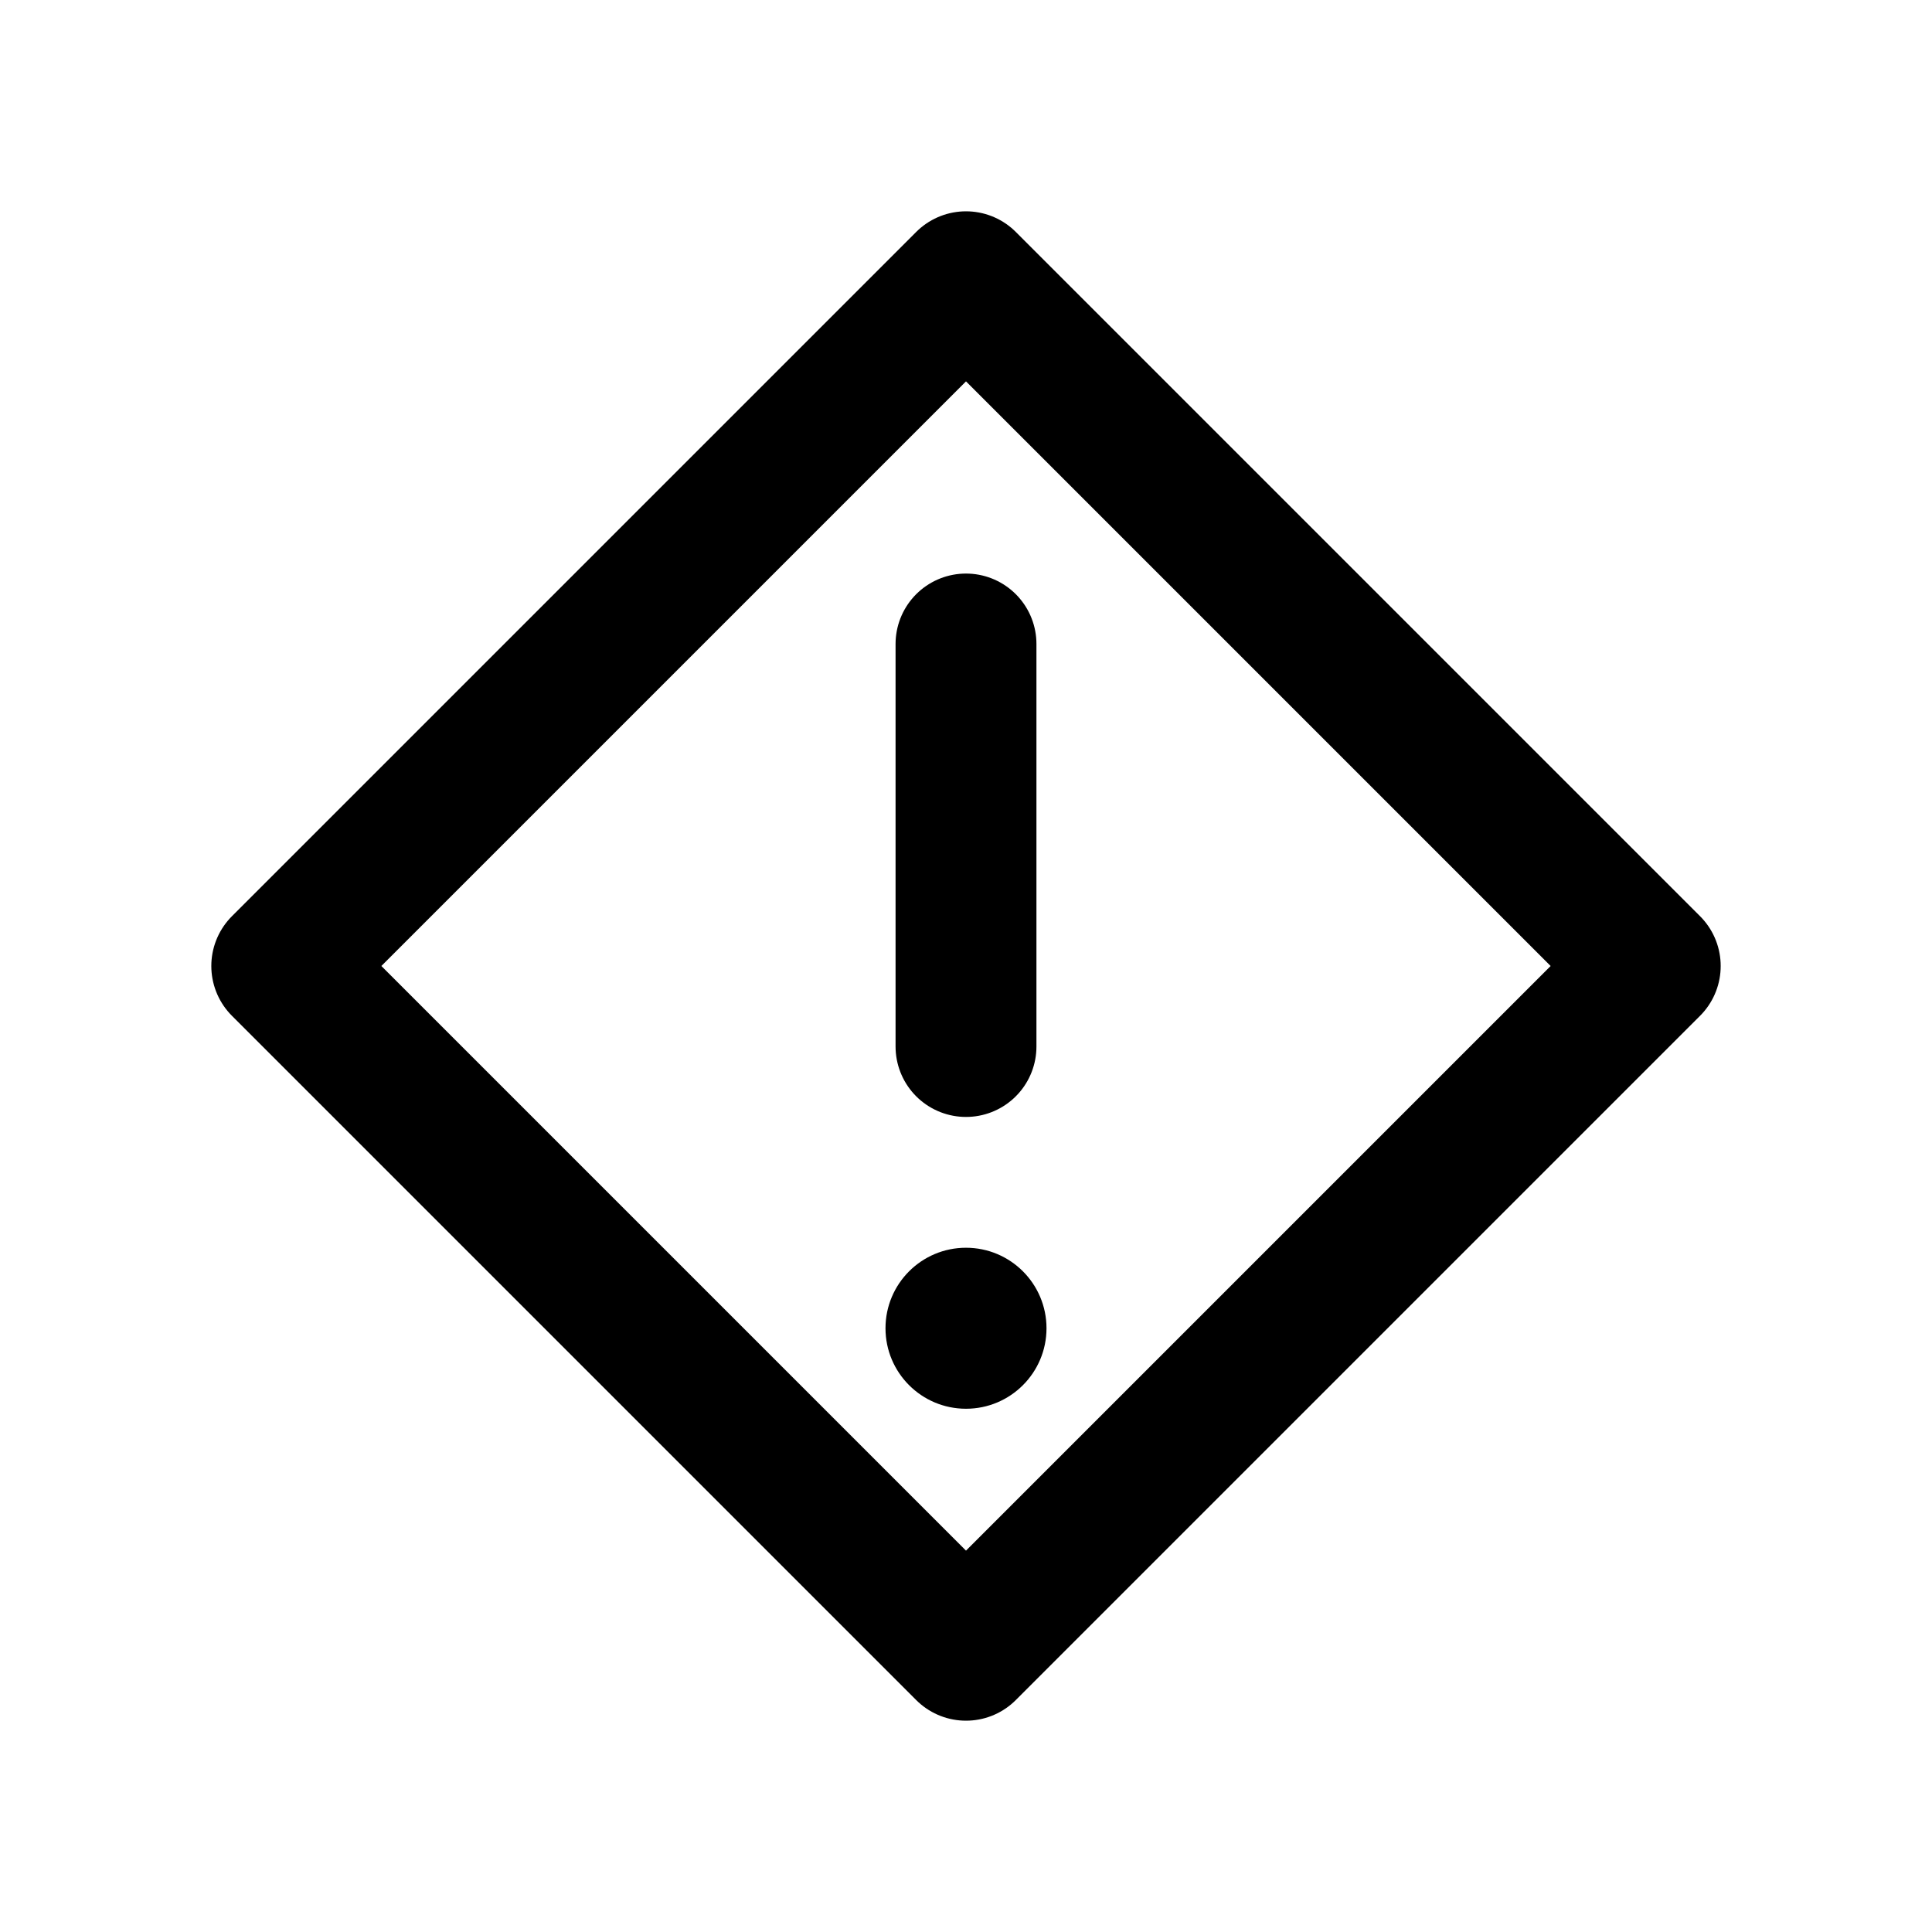
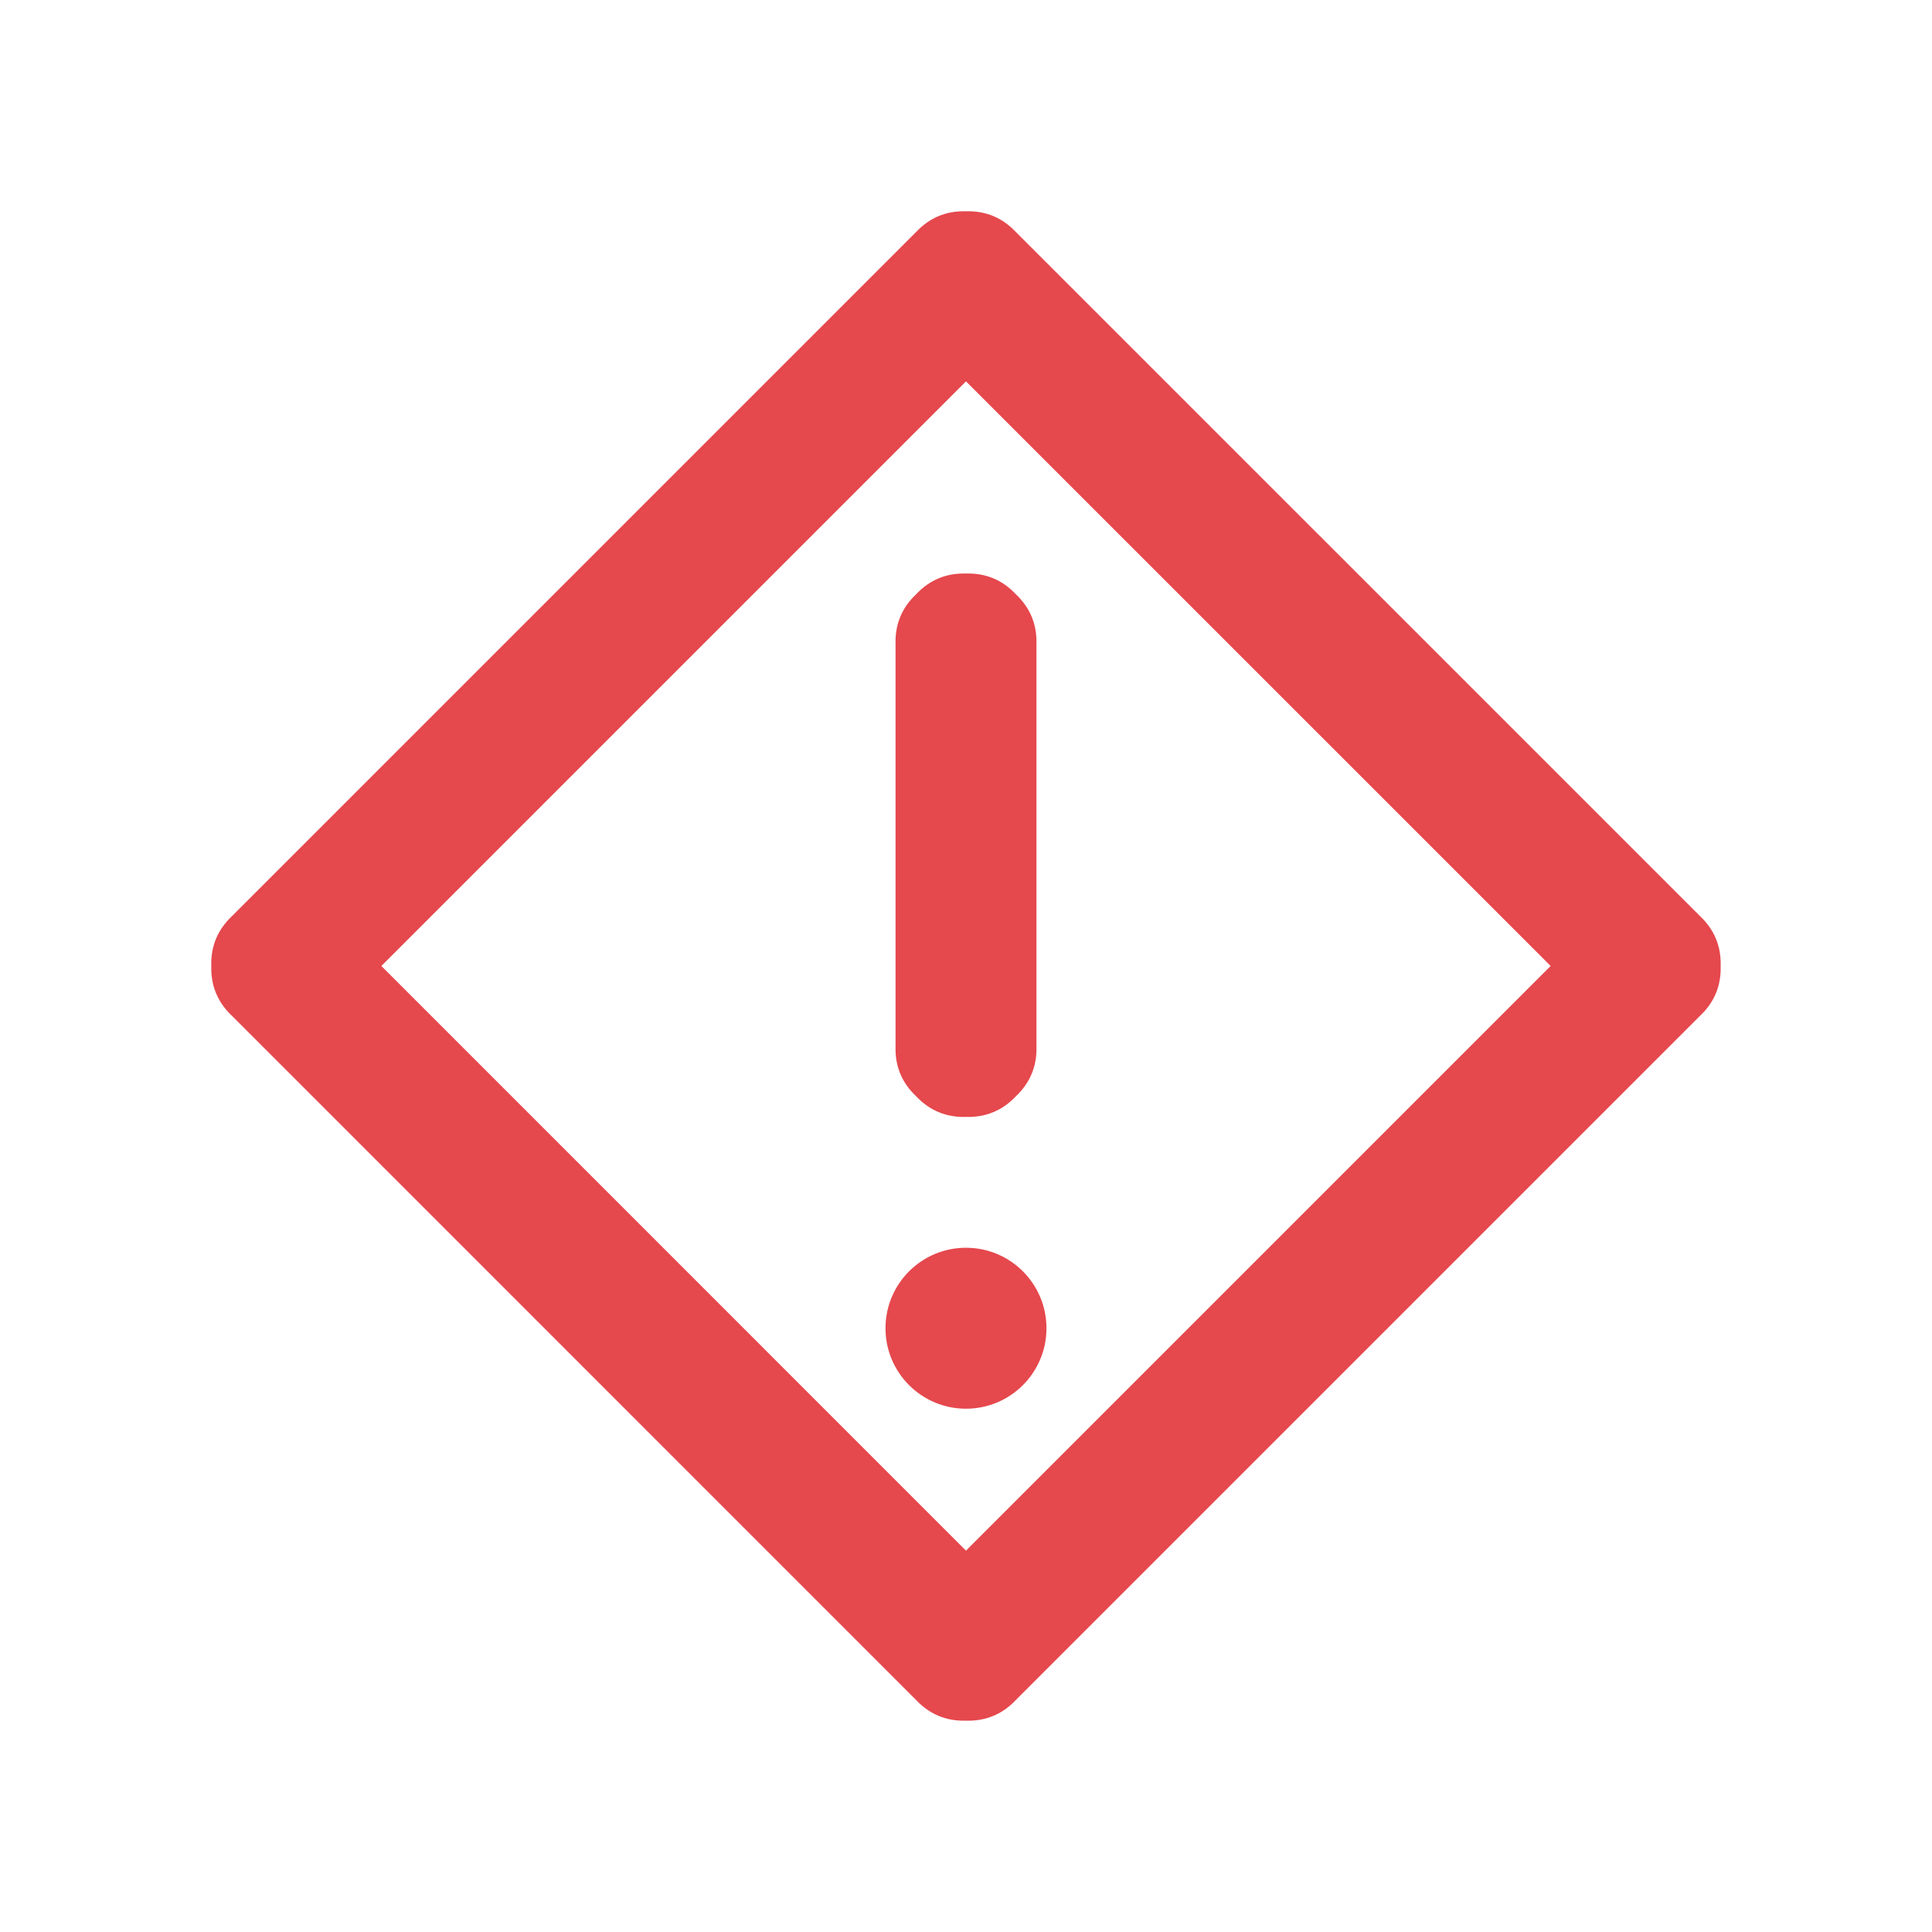
- <svg xmlns="http://www.w3.org/2000/svg" width="24" height="24" viewBox="0 0 24 24" fill="none" stroke="currentColor" stroke-linecap="round" stroke-linejoin="round">
-   <path d="m12 3.5 8.5 8.5-8.5 8.5L3.5 12 12 3.5Z" stroke-width="1.75" />
-   <path d="M12 8v5" stroke-width="1.75" />
-   <circle cx="12" cy="16.5" r="1" fill="currentColor" stroke="none" />
+ <svg xmlns="http://www.w3.org/2000/svg" width="32" height="32">
+   <path fill="#E5484D" transform="matrix(1 0 0 1 4.66667 4.66667)" d="M23.833 11.333Q23.847 10.844 23.492 10.508L12.158 -0.825Q11.822 -1.181 11.333 -1.167Q10.844 -1.181 10.508 -0.825L-0.825 10.508Q-1.181 10.844 -1.167 11.333Q-1.181 11.822 -0.825 12.158L10.508 23.492Q10.844 23.847 11.333 23.833Q11.822 23.847 12.158 23.492L23.492 12.158Q23.847 11.822 23.833 11.333ZM21.017 11.333L11.333 1.65L1.65 11.333L11.333 21.017L21.017 11.333Z" fill-rule="evenodd" />
+   <path fill="#E5484D" transform="matrix(1 0 0 1 16 10.6667)" d="M1.167 6.667L1.167 0Q1.181 -0.489 0.825 -0.825Q0.489 -1.181 0 -1.167Q-0.489 -1.181 -0.825 -0.825Q-1.181 -0.489 -1.167 0L-1.167 6.667Q-1.181 7.156 -0.825 7.492Q-0.489 7.847 0 7.833Q0.489 7.847 0.825 7.492Q1.181 7.156 1.167 6.667Z" fill-rule="evenodd" />
+   <circle fill="#E5484D" transform="matrix(1 0 0 1 14.6667 20.6667)" cx="1.333" cy="1.333" r="1.333" />
</svg>
